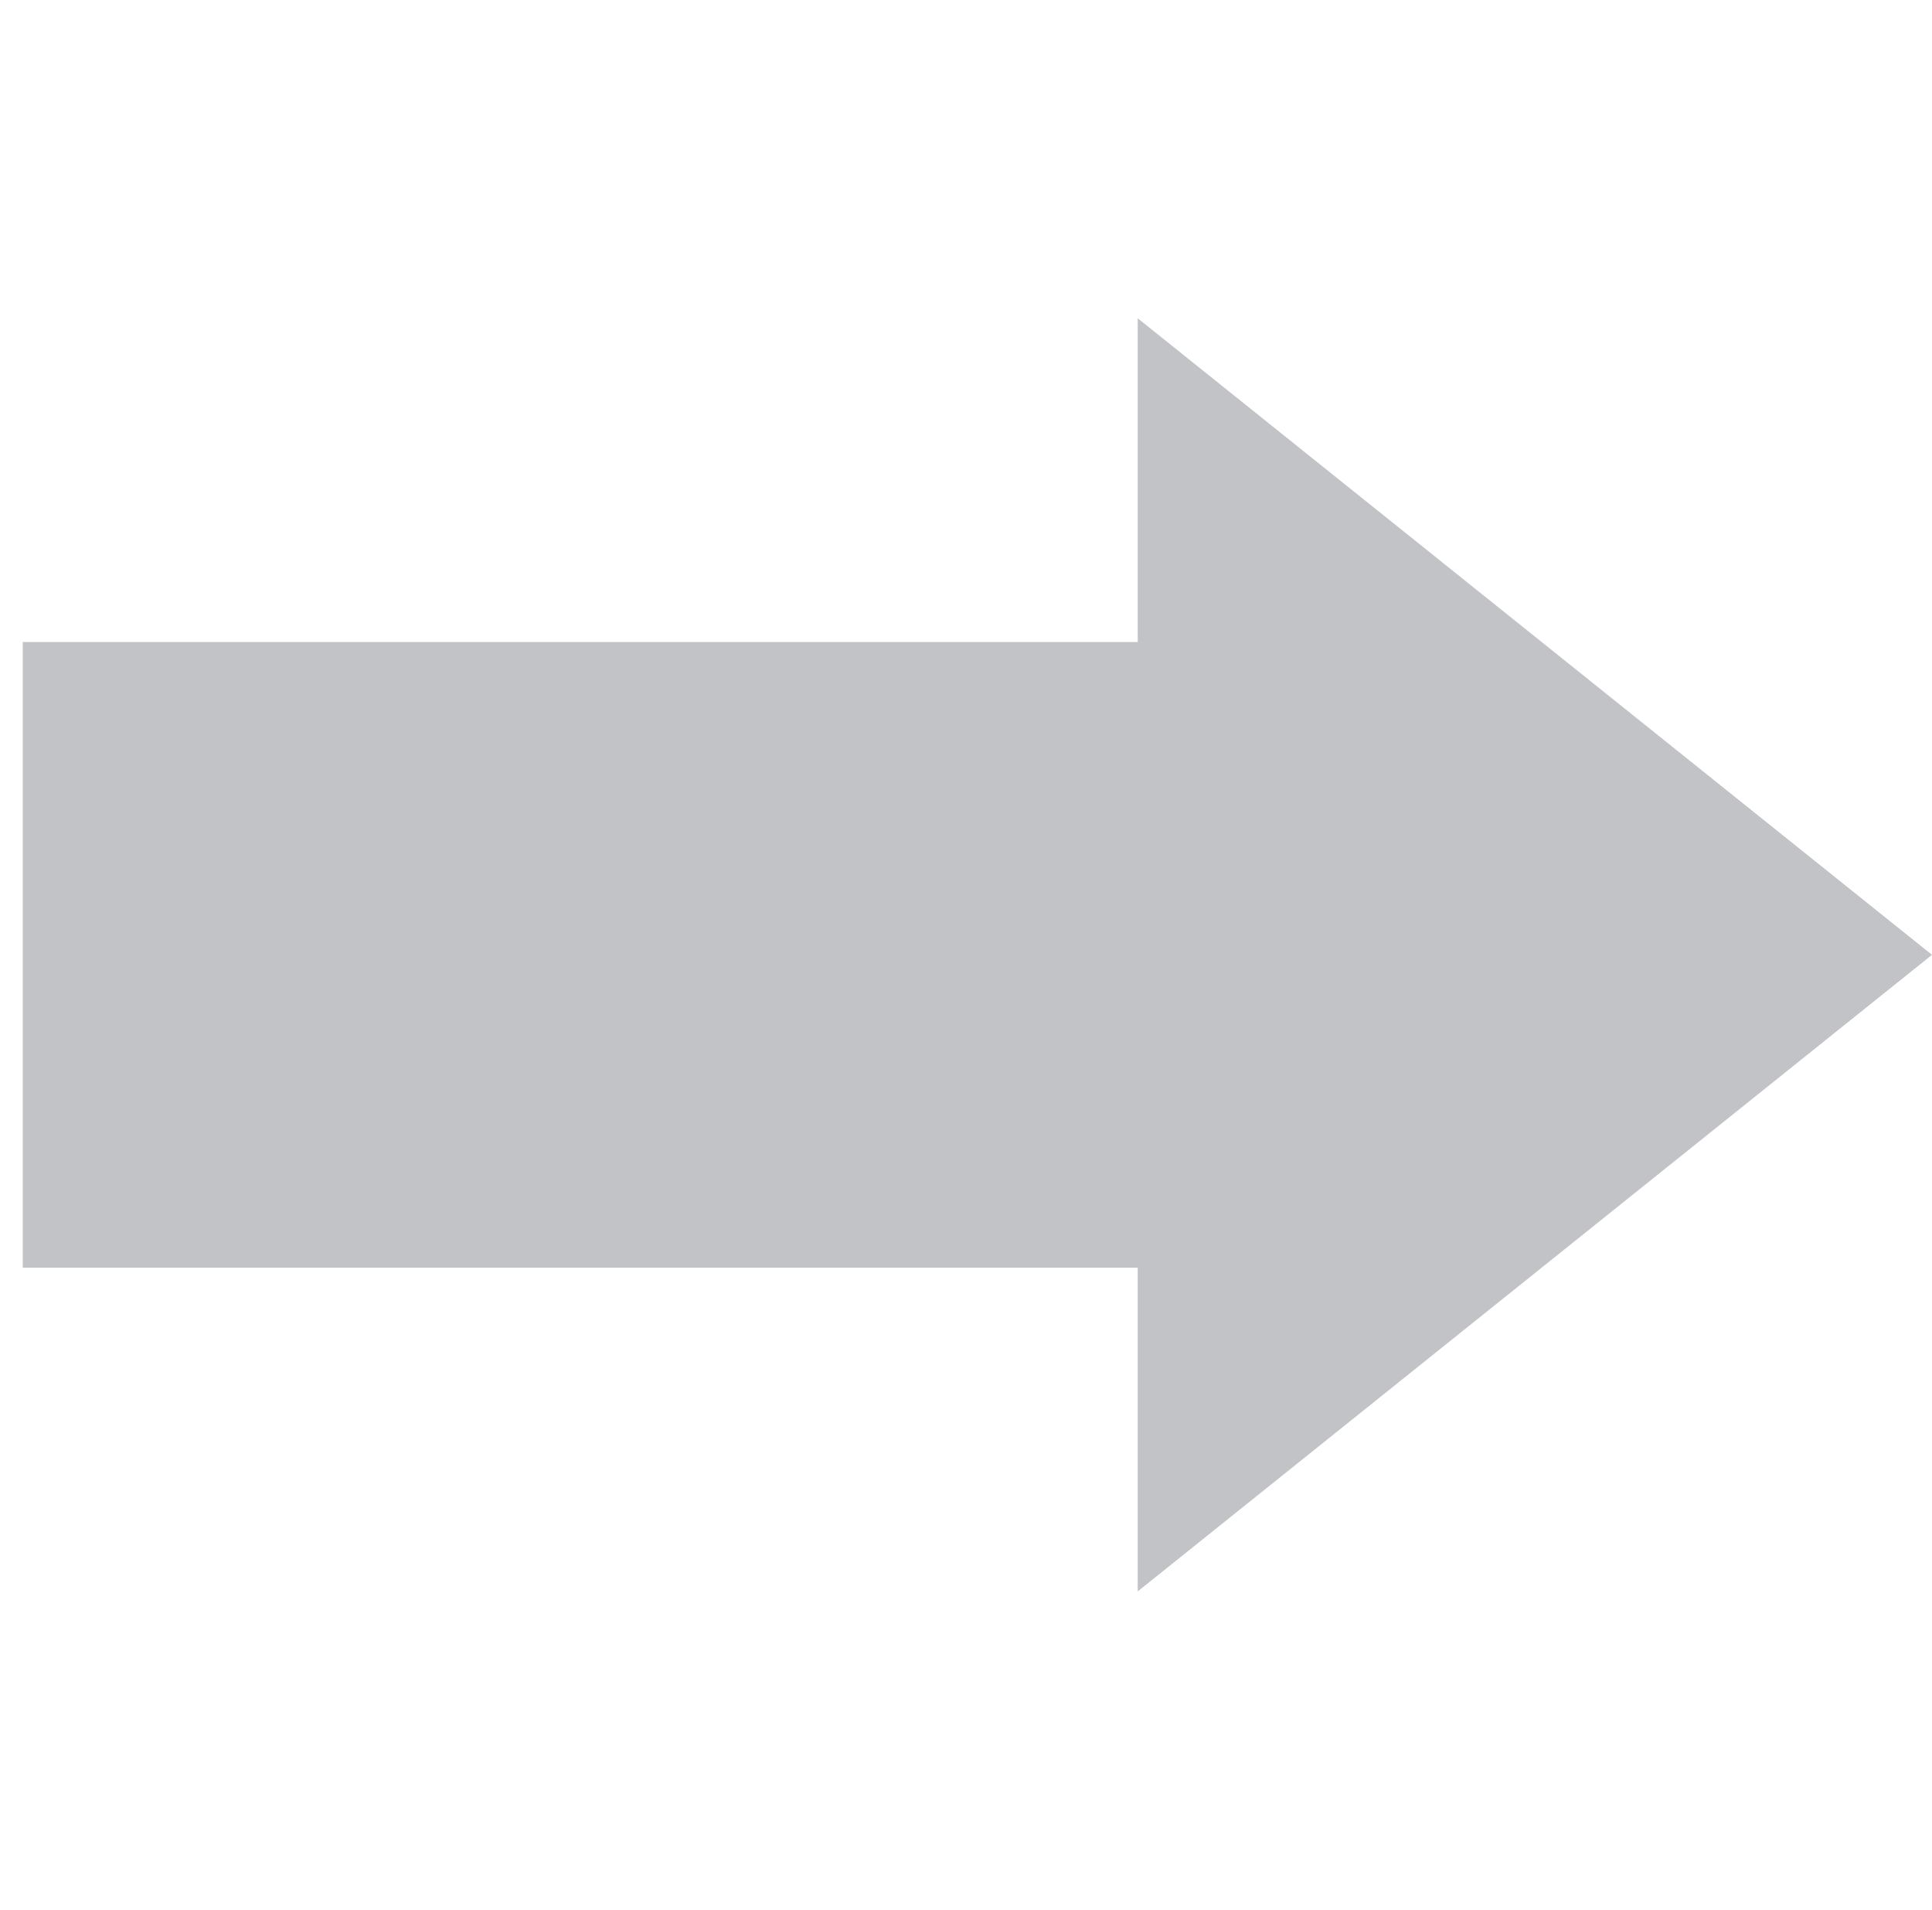
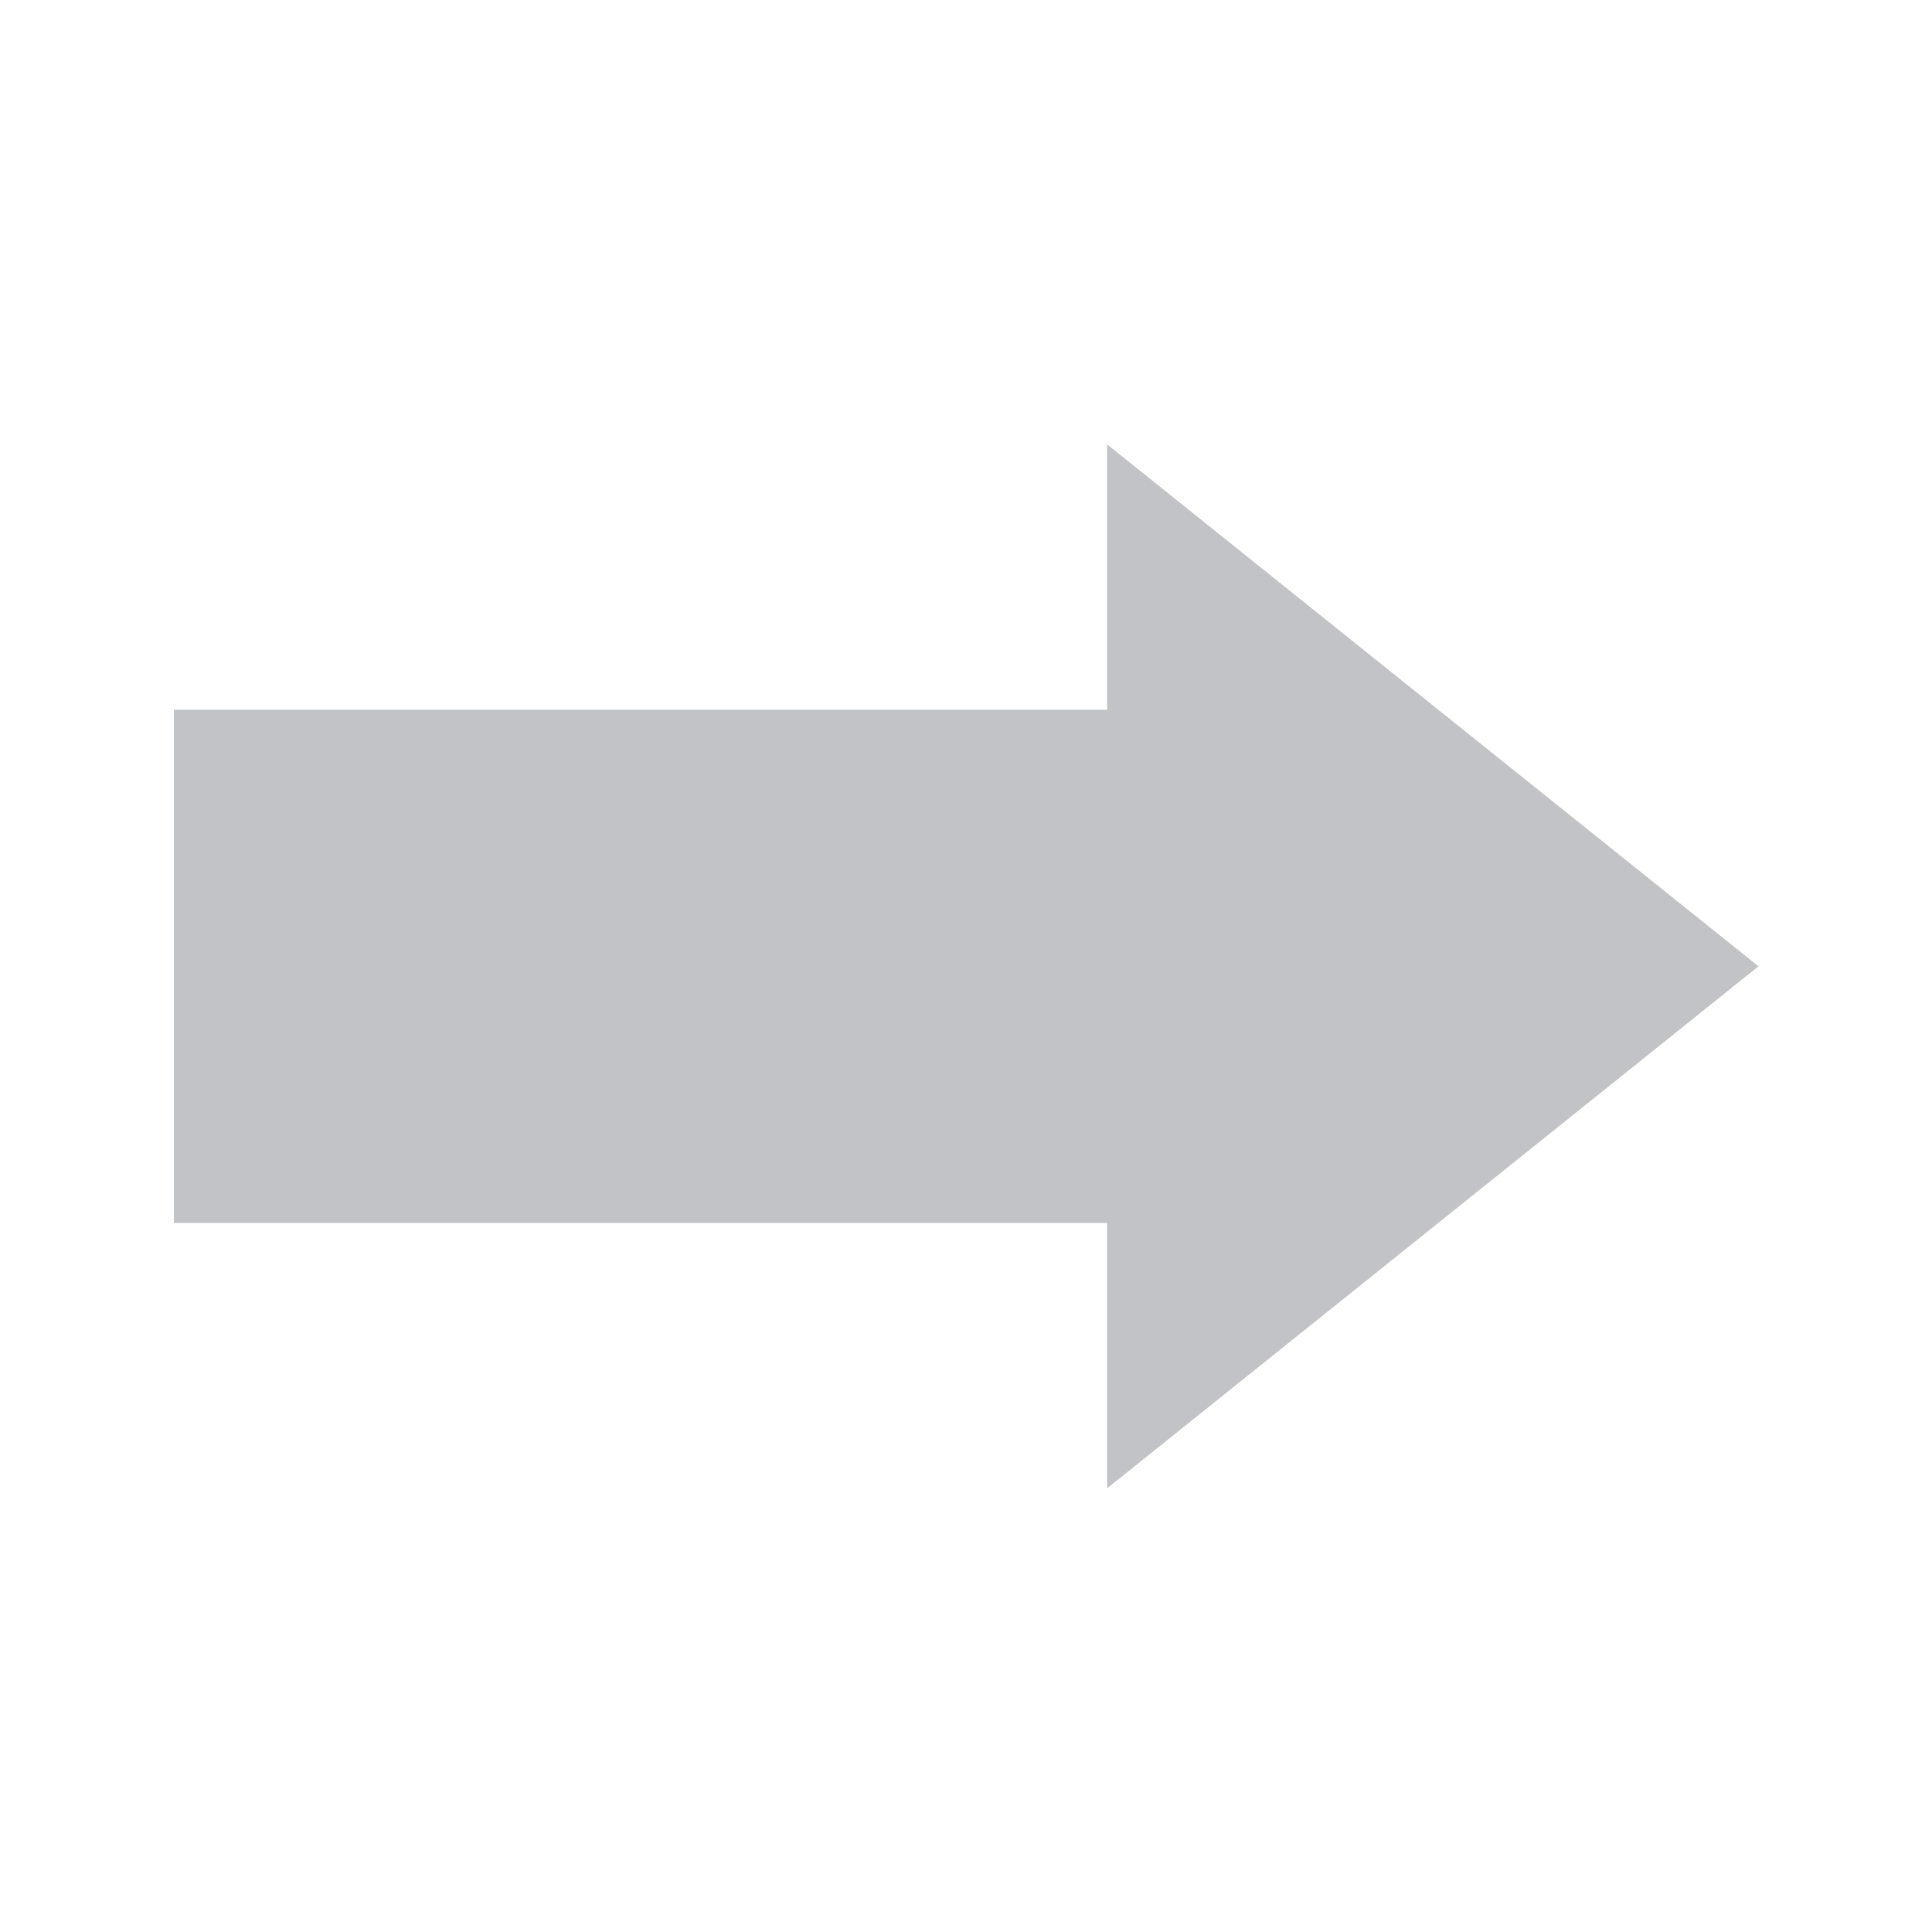
- <svg xmlns="http://www.w3.org/2000/svg" width="85" height="84" xml:space="preserve" overflow="hidden">
-   <g transform="translate(131 -1898)">
-     <path d="M-130 1926.24-80.945 1926.24-80.945 1912-46 1940-80.945 1968-80.945 1953.76-130 1953.76Z" fill="#C1C3C7" fill-rule="evenodd" />
-   </g>
+ <svg xmlns="http://www.w3.org/2000/svg" width="30" height="30" viewBox="0 0 30 30" fill="none">
+   <path fill-rule="evenodd" clip-rule="evenodd" d="M2.7 11.021H17.191V6.9L27.306 15.005L17.191 23.111V18.99H2.7V11.021Z" fill="#C1C3C7" />
</svg>
